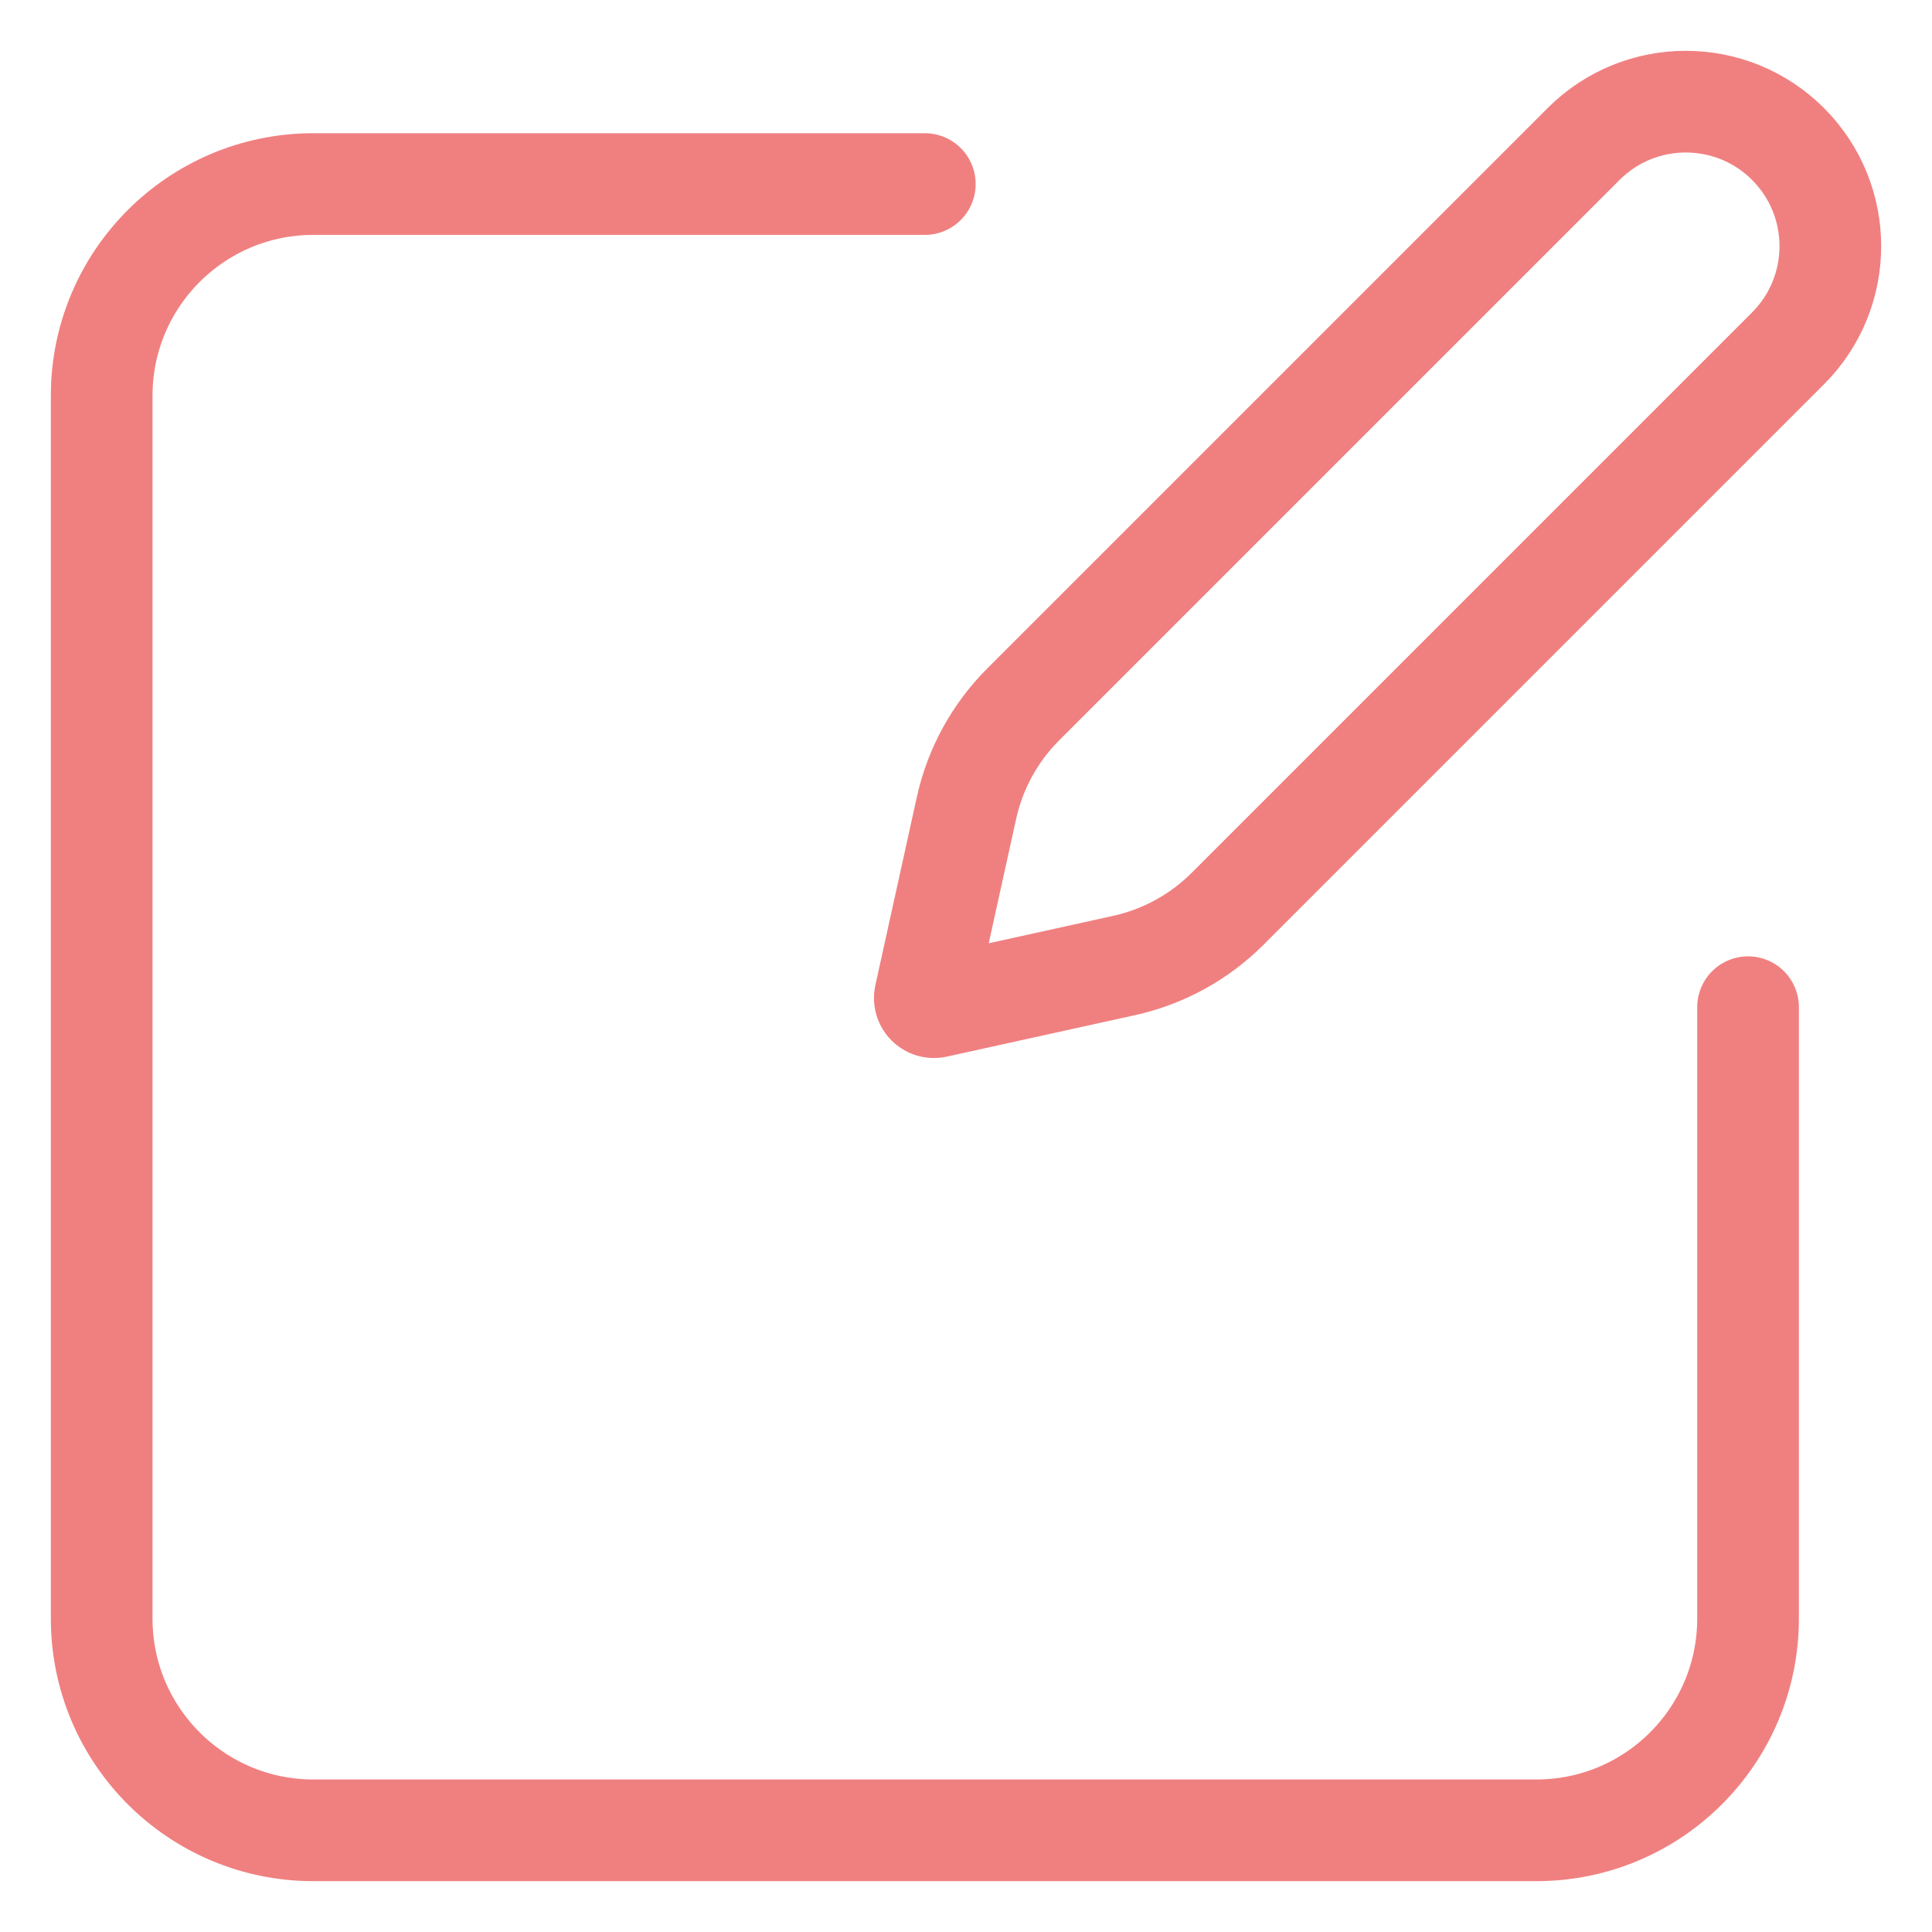
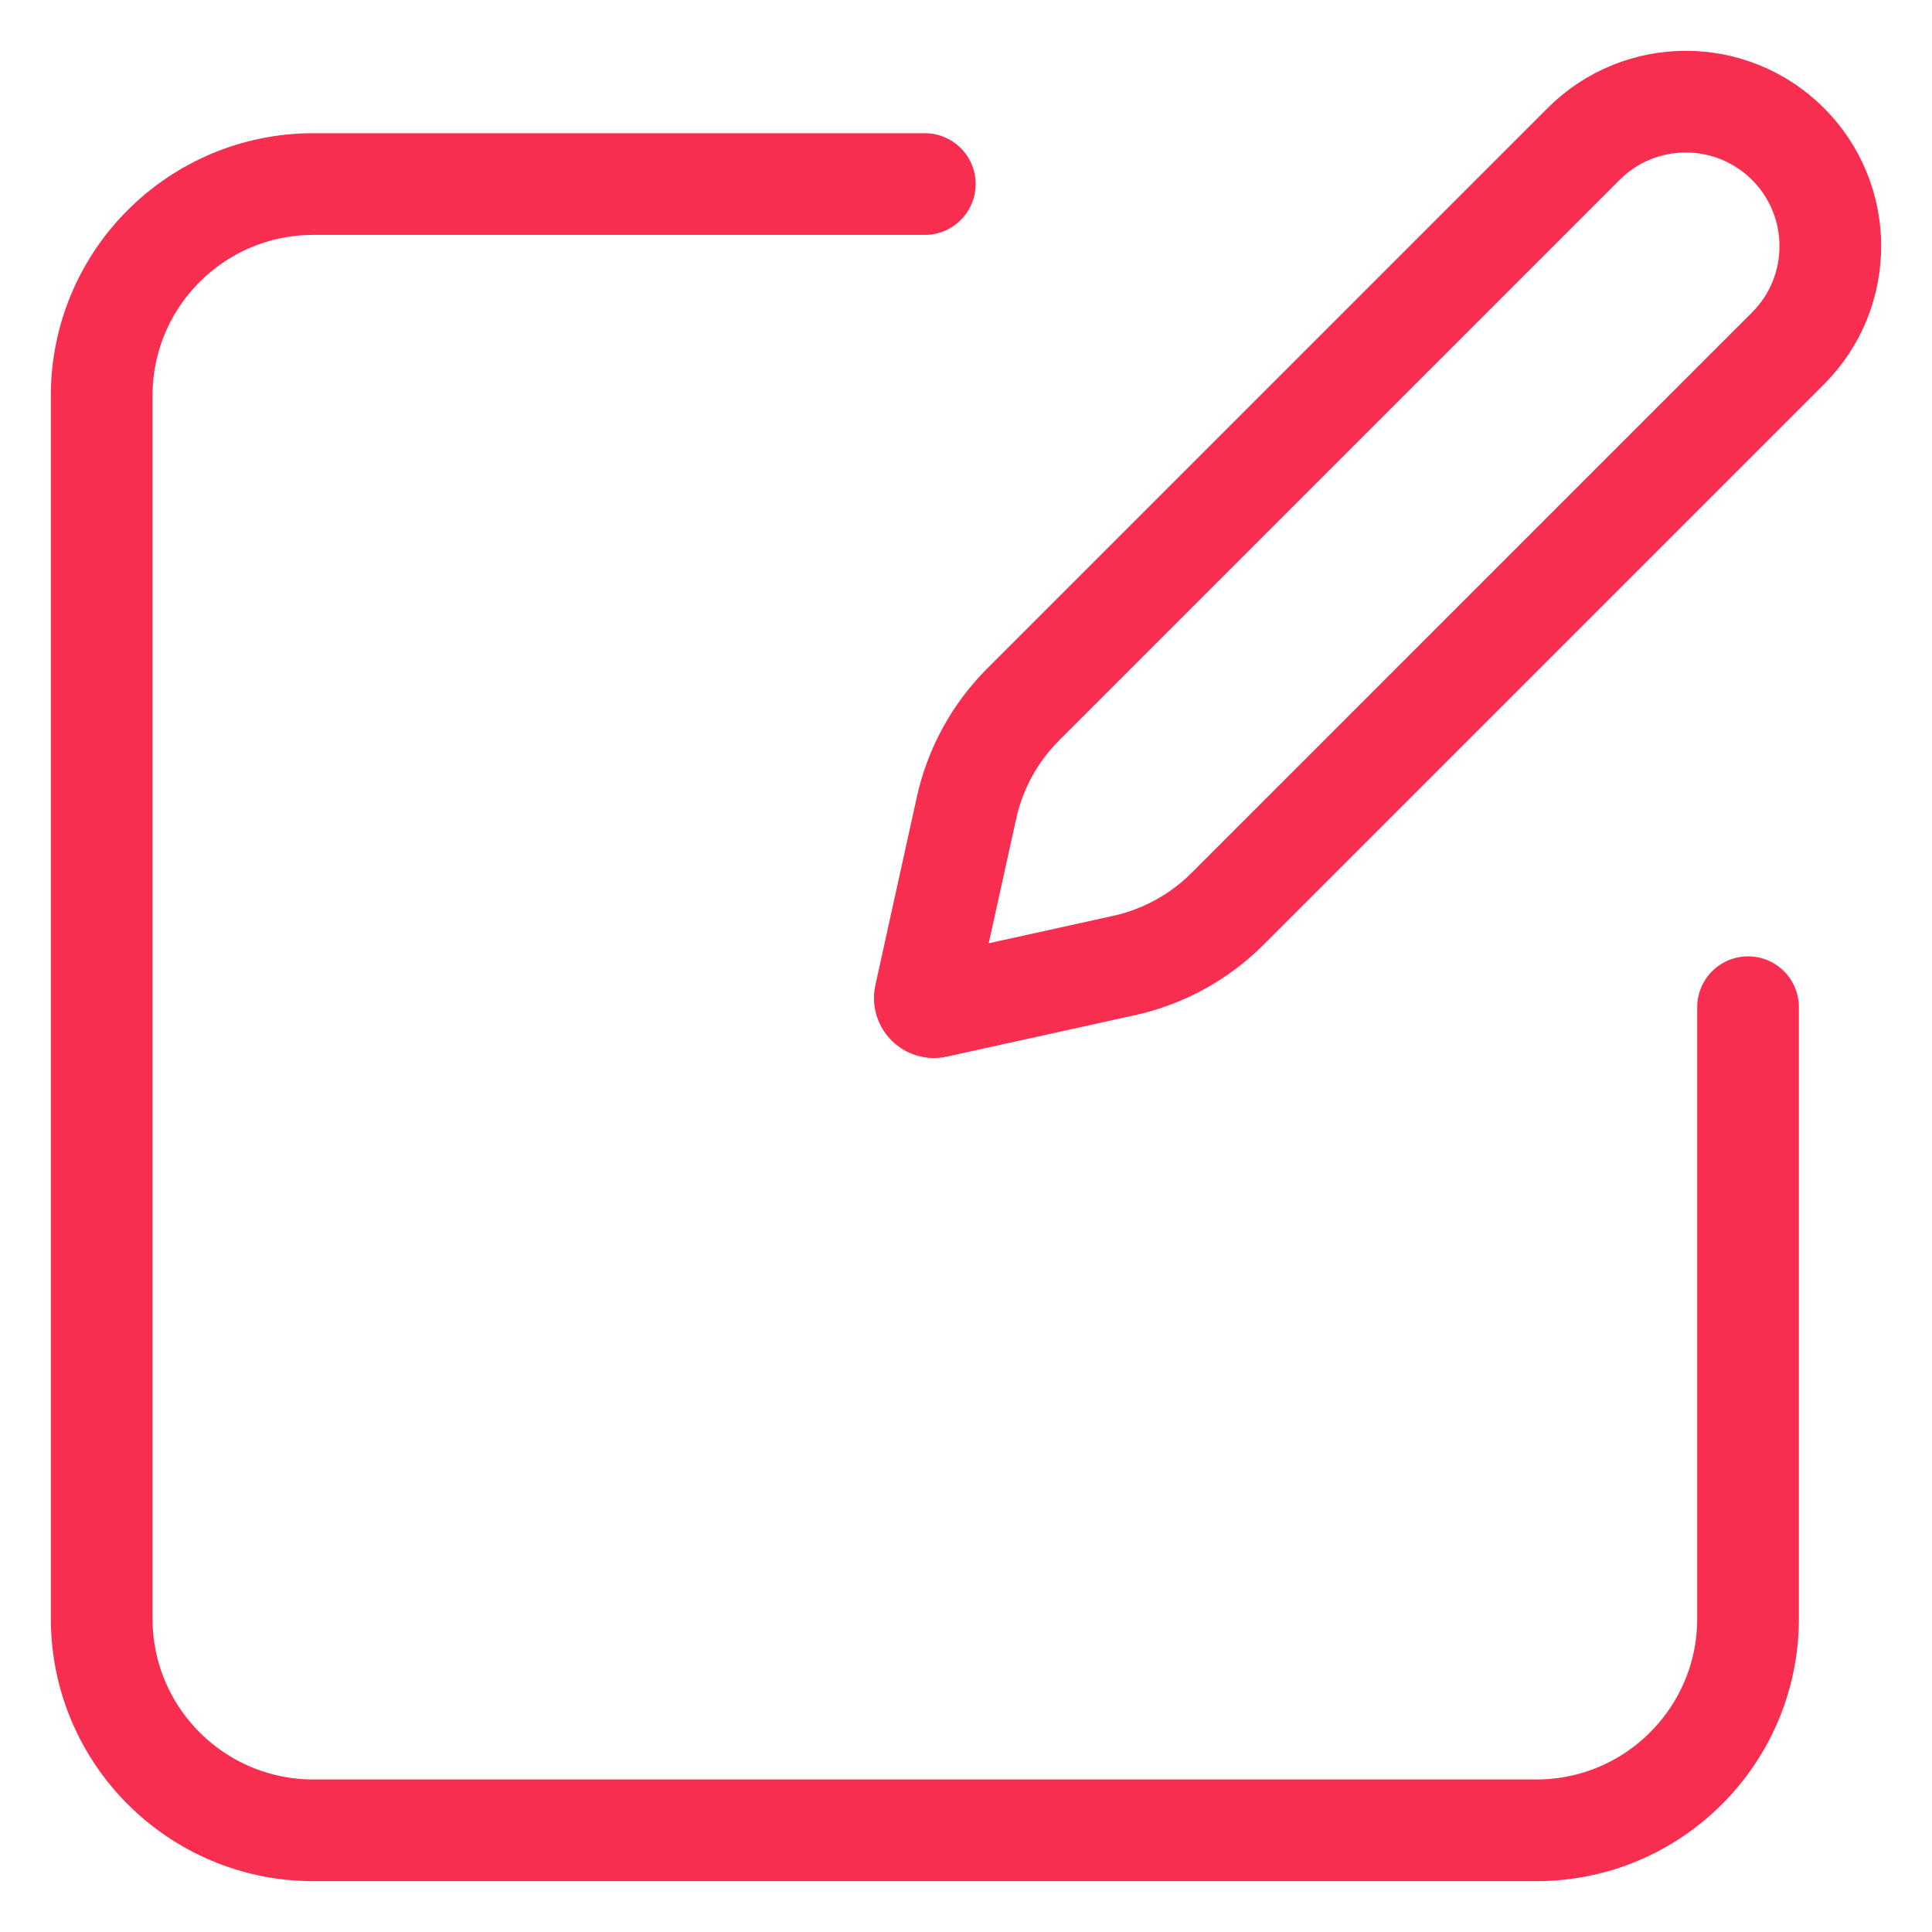
<svg xmlns="http://www.w3.org/2000/svg" width="19" height="19" viewBox="0 0 19 19" fill="none">
-   <path d="M9.095 1.81H3.082C1.932 1.81 1 2.742 1 3.891V15.918C1 17.068 1.932 18 3.082 18H15.109C16.259 18 17.191 17.068 17.191 15.918V9.905" stroke="#F08080" stroke-linecap="round" />
-   <path d="M9.505 7.945C9.59 7.56 9.783 7.207 10.062 6.928L15.574 1.416C16.129 0.861 17.029 0.861 17.584 1.416C18.139 1.971 18.139 2.871 17.584 3.426L12.072 8.938C11.793 9.217 11.44 9.41 11.055 9.495L9.204 9.903C9.14 9.917 9.083 9.86 9.097 9.796L9.505 7.945Z" stroke="#F08080" />
+   <path d="M9.095 1.81H3.082C1.932 1.81 1 2.742 1 3.891V15.918C1 17.068 1.932 18 3.082 18H15.109C16.259 18 17.191 17.068 17.191 15.918V9.905" stroke="#F72E50" stroke-linecap="round" />
+   <path d="M9.505 7.945C9.59 7.56 9.783 7.207 10.062 6.928L15.574 1.416C16.129 0.861 17.029 0.861 17.584 1.416C18.139 1.971 18.139 2.871 17.584 3.426L12.072 8.938C11.793 9.217 11.44 9.41 11.055 9.495L9.204 9.903C9.14 9.917 9.083 9.86 9.097 9.796L9.505 7.945Z" stroke="#F72E50" />
</svg>
